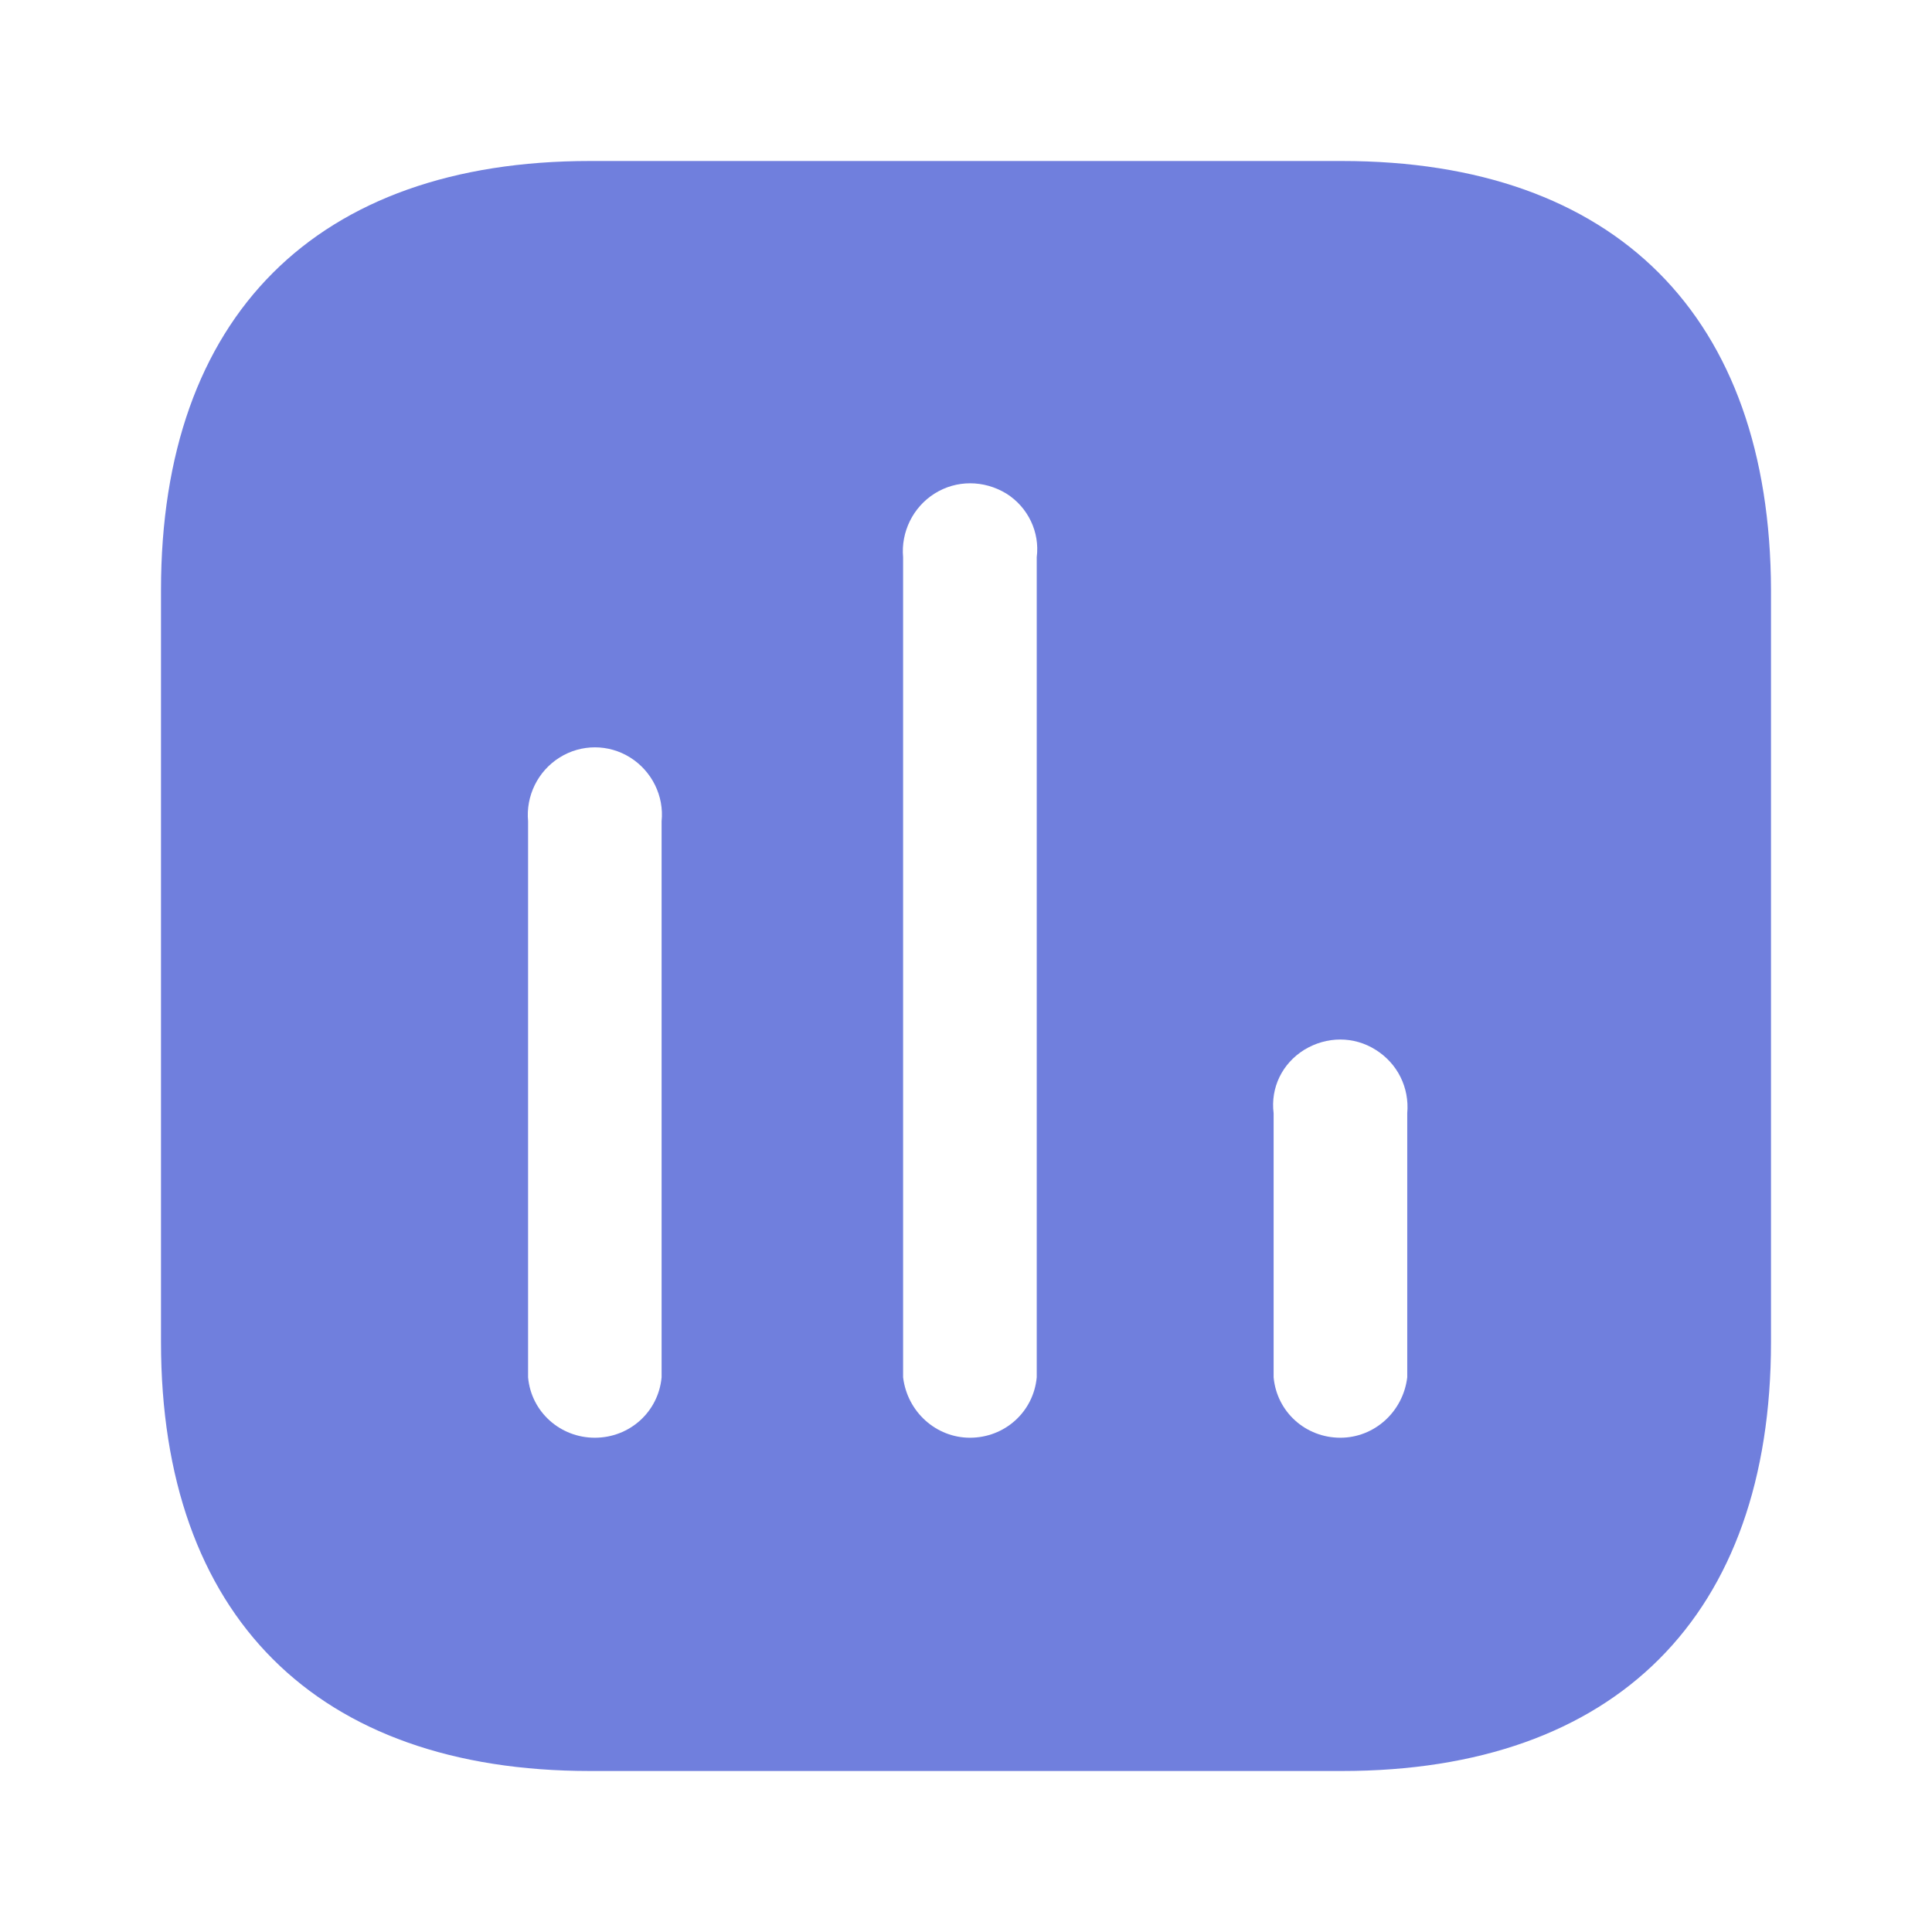
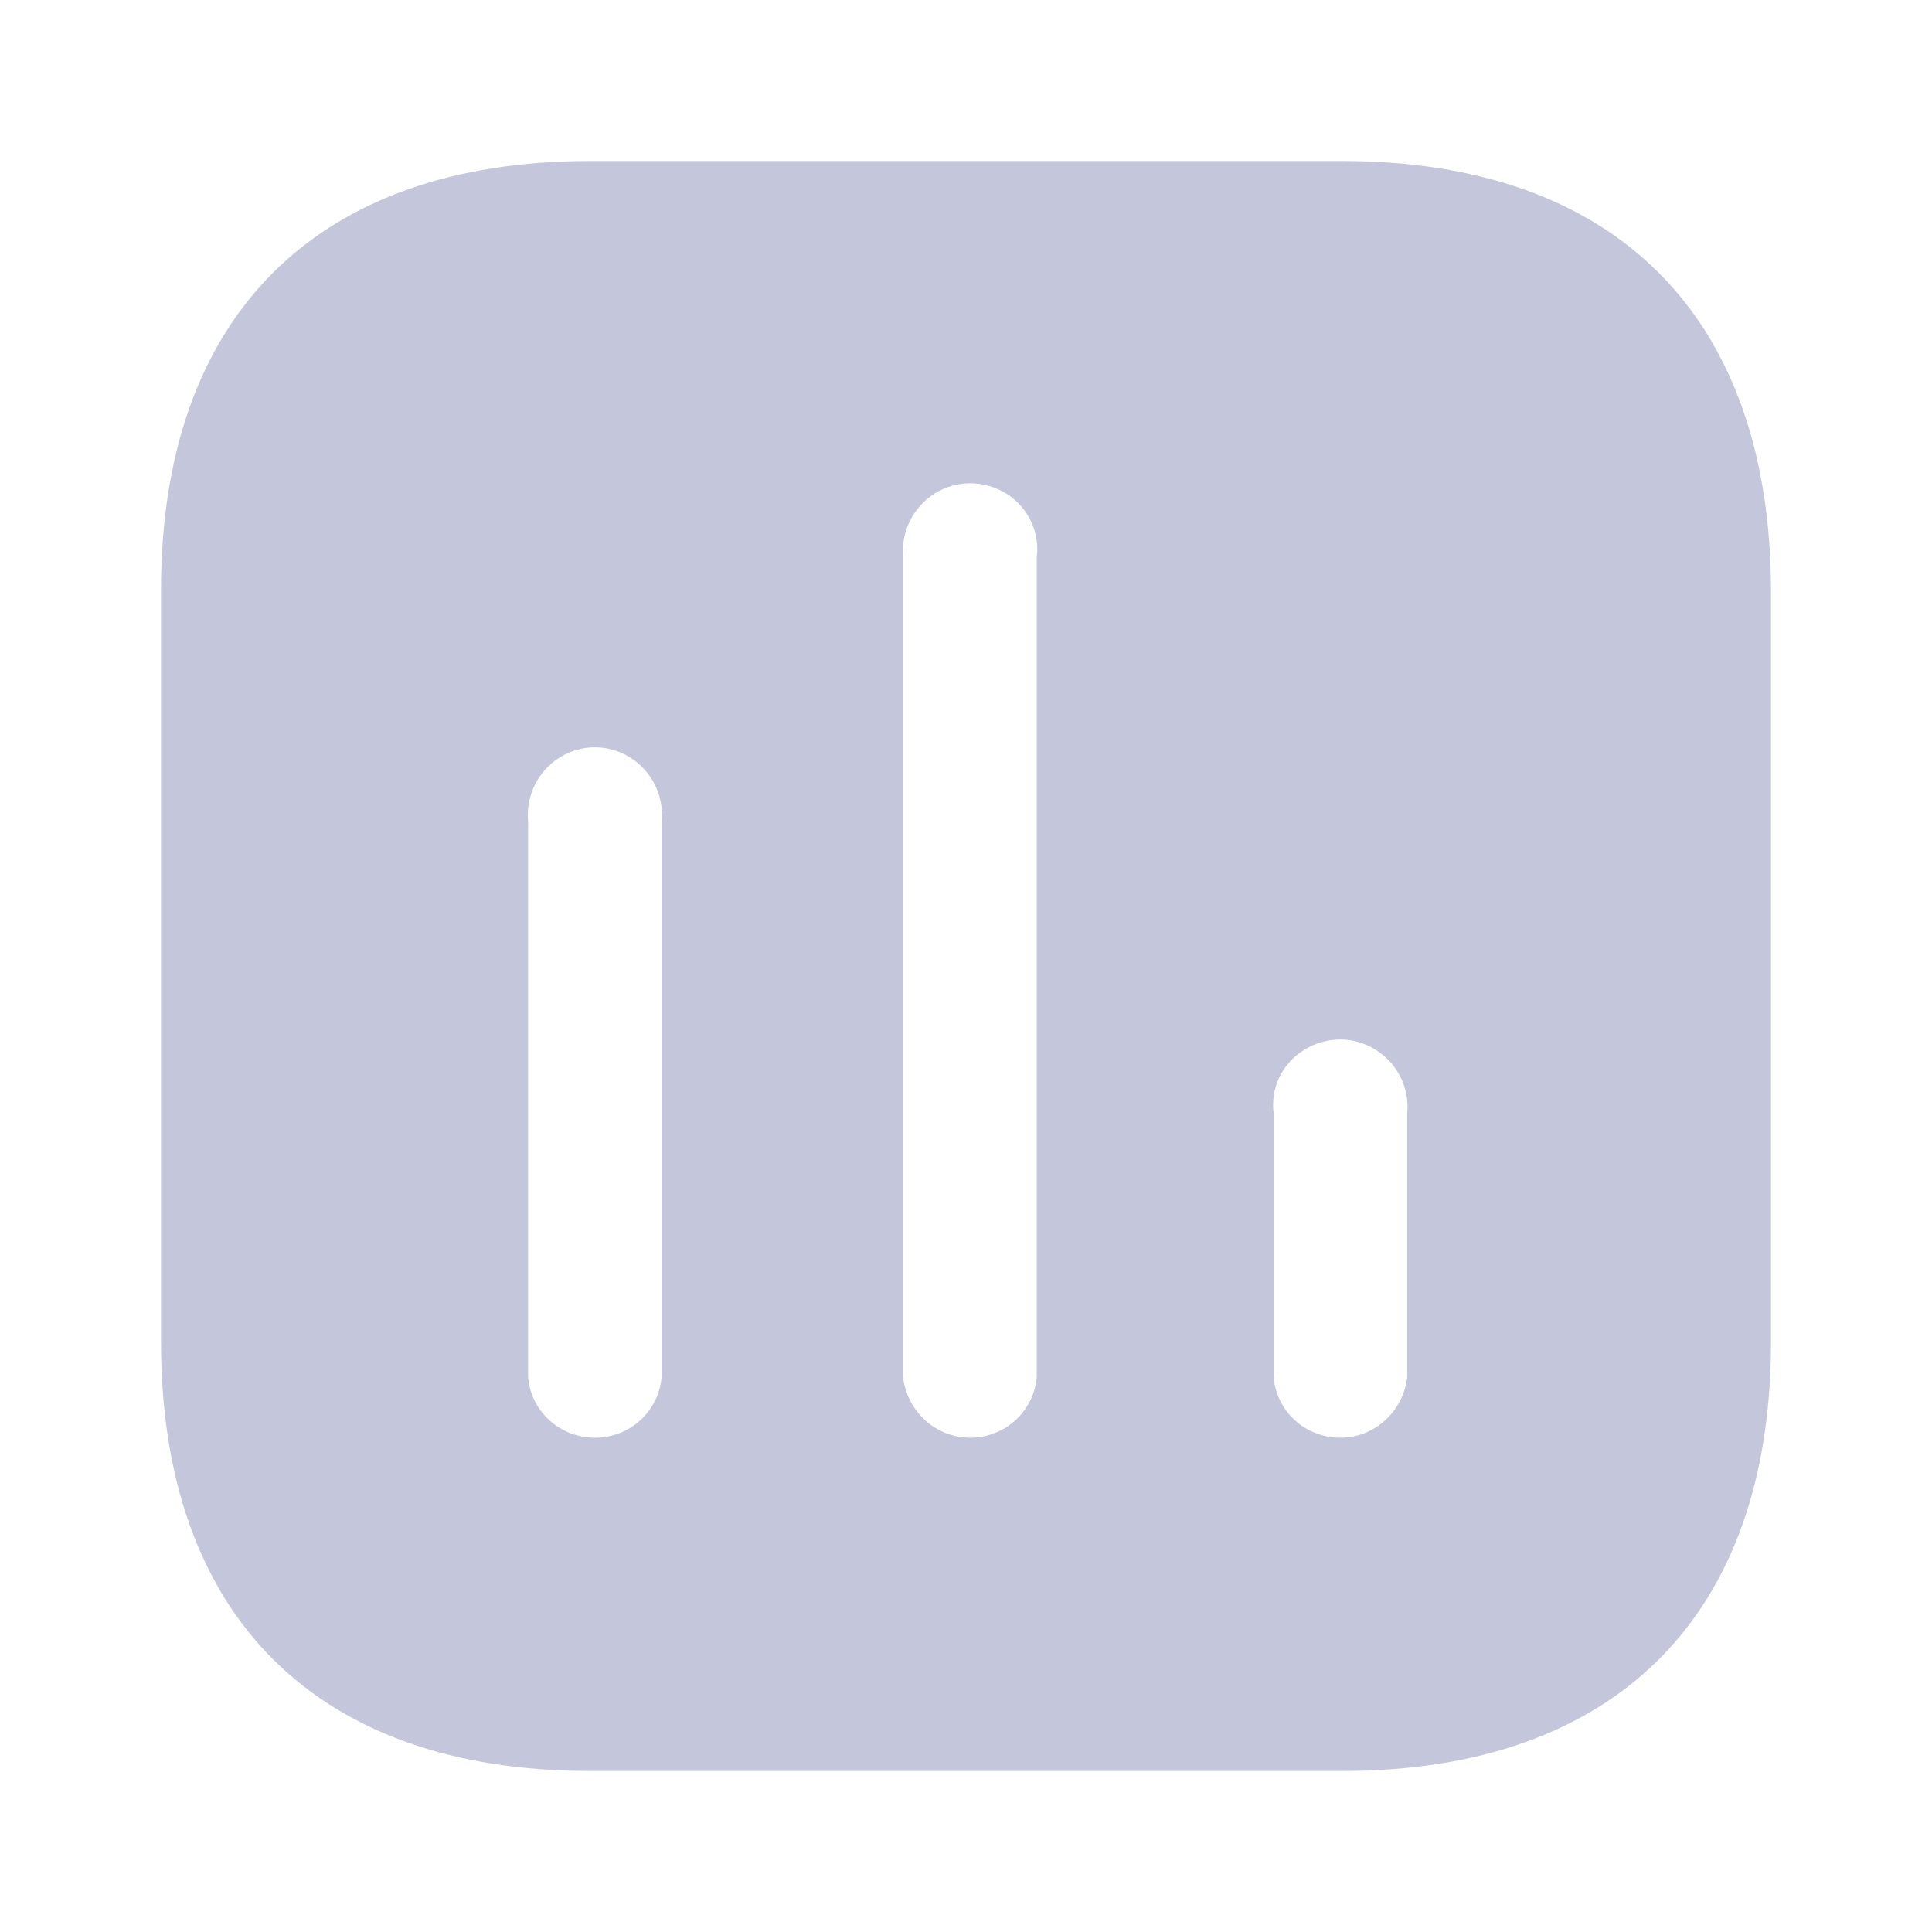
<svg xmlns="http://www.w3.org/2000/svg" width="18" height="18" viewBox="0 0 18 18" fill="none">
-   <path d="M12.502 1.5C15.053 1.5 16.493 2.947 16.5 5.497V12.503C16.5 15.053 15.053 16.5 12.502 16.5H5.497C2.947 16.5 1.5 15.053 1.5 12.503V5.497C1.5 2.947 2.947 1.5 5.497 1.5H12.502ZM5.872 7.058C5.67 6.931 5.415 6.931 5.213 7.058C5.01 7.185 4.898 7.417 4.92 7.651V12.832C4.949 13.155 5.22 13.395 5.542 13.395C5.865 13.395 6.134 13.155 6.164 12.832V7.651C6.188 7.417 6.074 7.185 5.872 7.058ZM9.375 4.598C9.165 4.471 8.91 4.471 8.708 4.598C8.505 4.725 8.393 4.958 8.414 5.191V12.832C8.453 13.155 8.722 13.395 9.037 13.395C9.36 13.395 9.629 13.155 9.659 12.832V5.191C9.689 4.958 9.578 4.725 9.375 4.598ZM12.817 9.781C12.615 9.653 12.361 9.653 12.151 9.781C11.947 9.908 11.836 10.132 11.866 10.372V12.832C11.896 13.155 12.164 13.395 12.488 13.395C12.803 13.395 13.072 13.155 13.111 12.832V10.372C13.132 10.132 13.02 9.908 12.817 9.781Z" fill="#707FDD" />
+   <path d="M12.502 1.5C15.053 1.5 16.493 2.947 16.5 5.497V12.503C16.5 15.053 15.053 16.5 12.502 16.5H5.497C2.947 16.5 1.5 15.053 1.5 12.503V5.497C1.5 2.947 2.947 1.5 5.497 1.5H12.502ZM5.872 7.058C5.67 6.931 5.415 6.931 5.213 7.058C5.01 7.185 4.898 7.417 4.92 7.651V12.832C4.949 13.155 5.22 13.395 5.542 13.395C5.865 13.395 6.134 13.155 6.164 12.832V7.651C6.188 7.417 6.074 7.185 5.872 7.058ZM9.375 4.598C9.165 4.471 8.91 4.471 8.708 4.598C8.505 4.725 8.393 4.958 8.414 5.191V12.832C8.453 13.155 8.722 13.395 9.037 13.395C9.36 13.395 9.629 13.155 9.659 12.832V5.191C9.689 4.958 9.578 4.725 9.375 4.598ZM12.817 9.781C12.615 9.653 12.361 9.653 12.151 9.781C11.947 9.908 11.836 10.132 11.866 10.372V12.832C11.896 13.155 12.164 13.395 12.488 13.395C12.803 13.395 13.072 13.155 13.111 12.832V10.372C13.132 10.132 13.02 9.908 12.817 9.781Z" fill="#C4C7DB" />
</svg>
